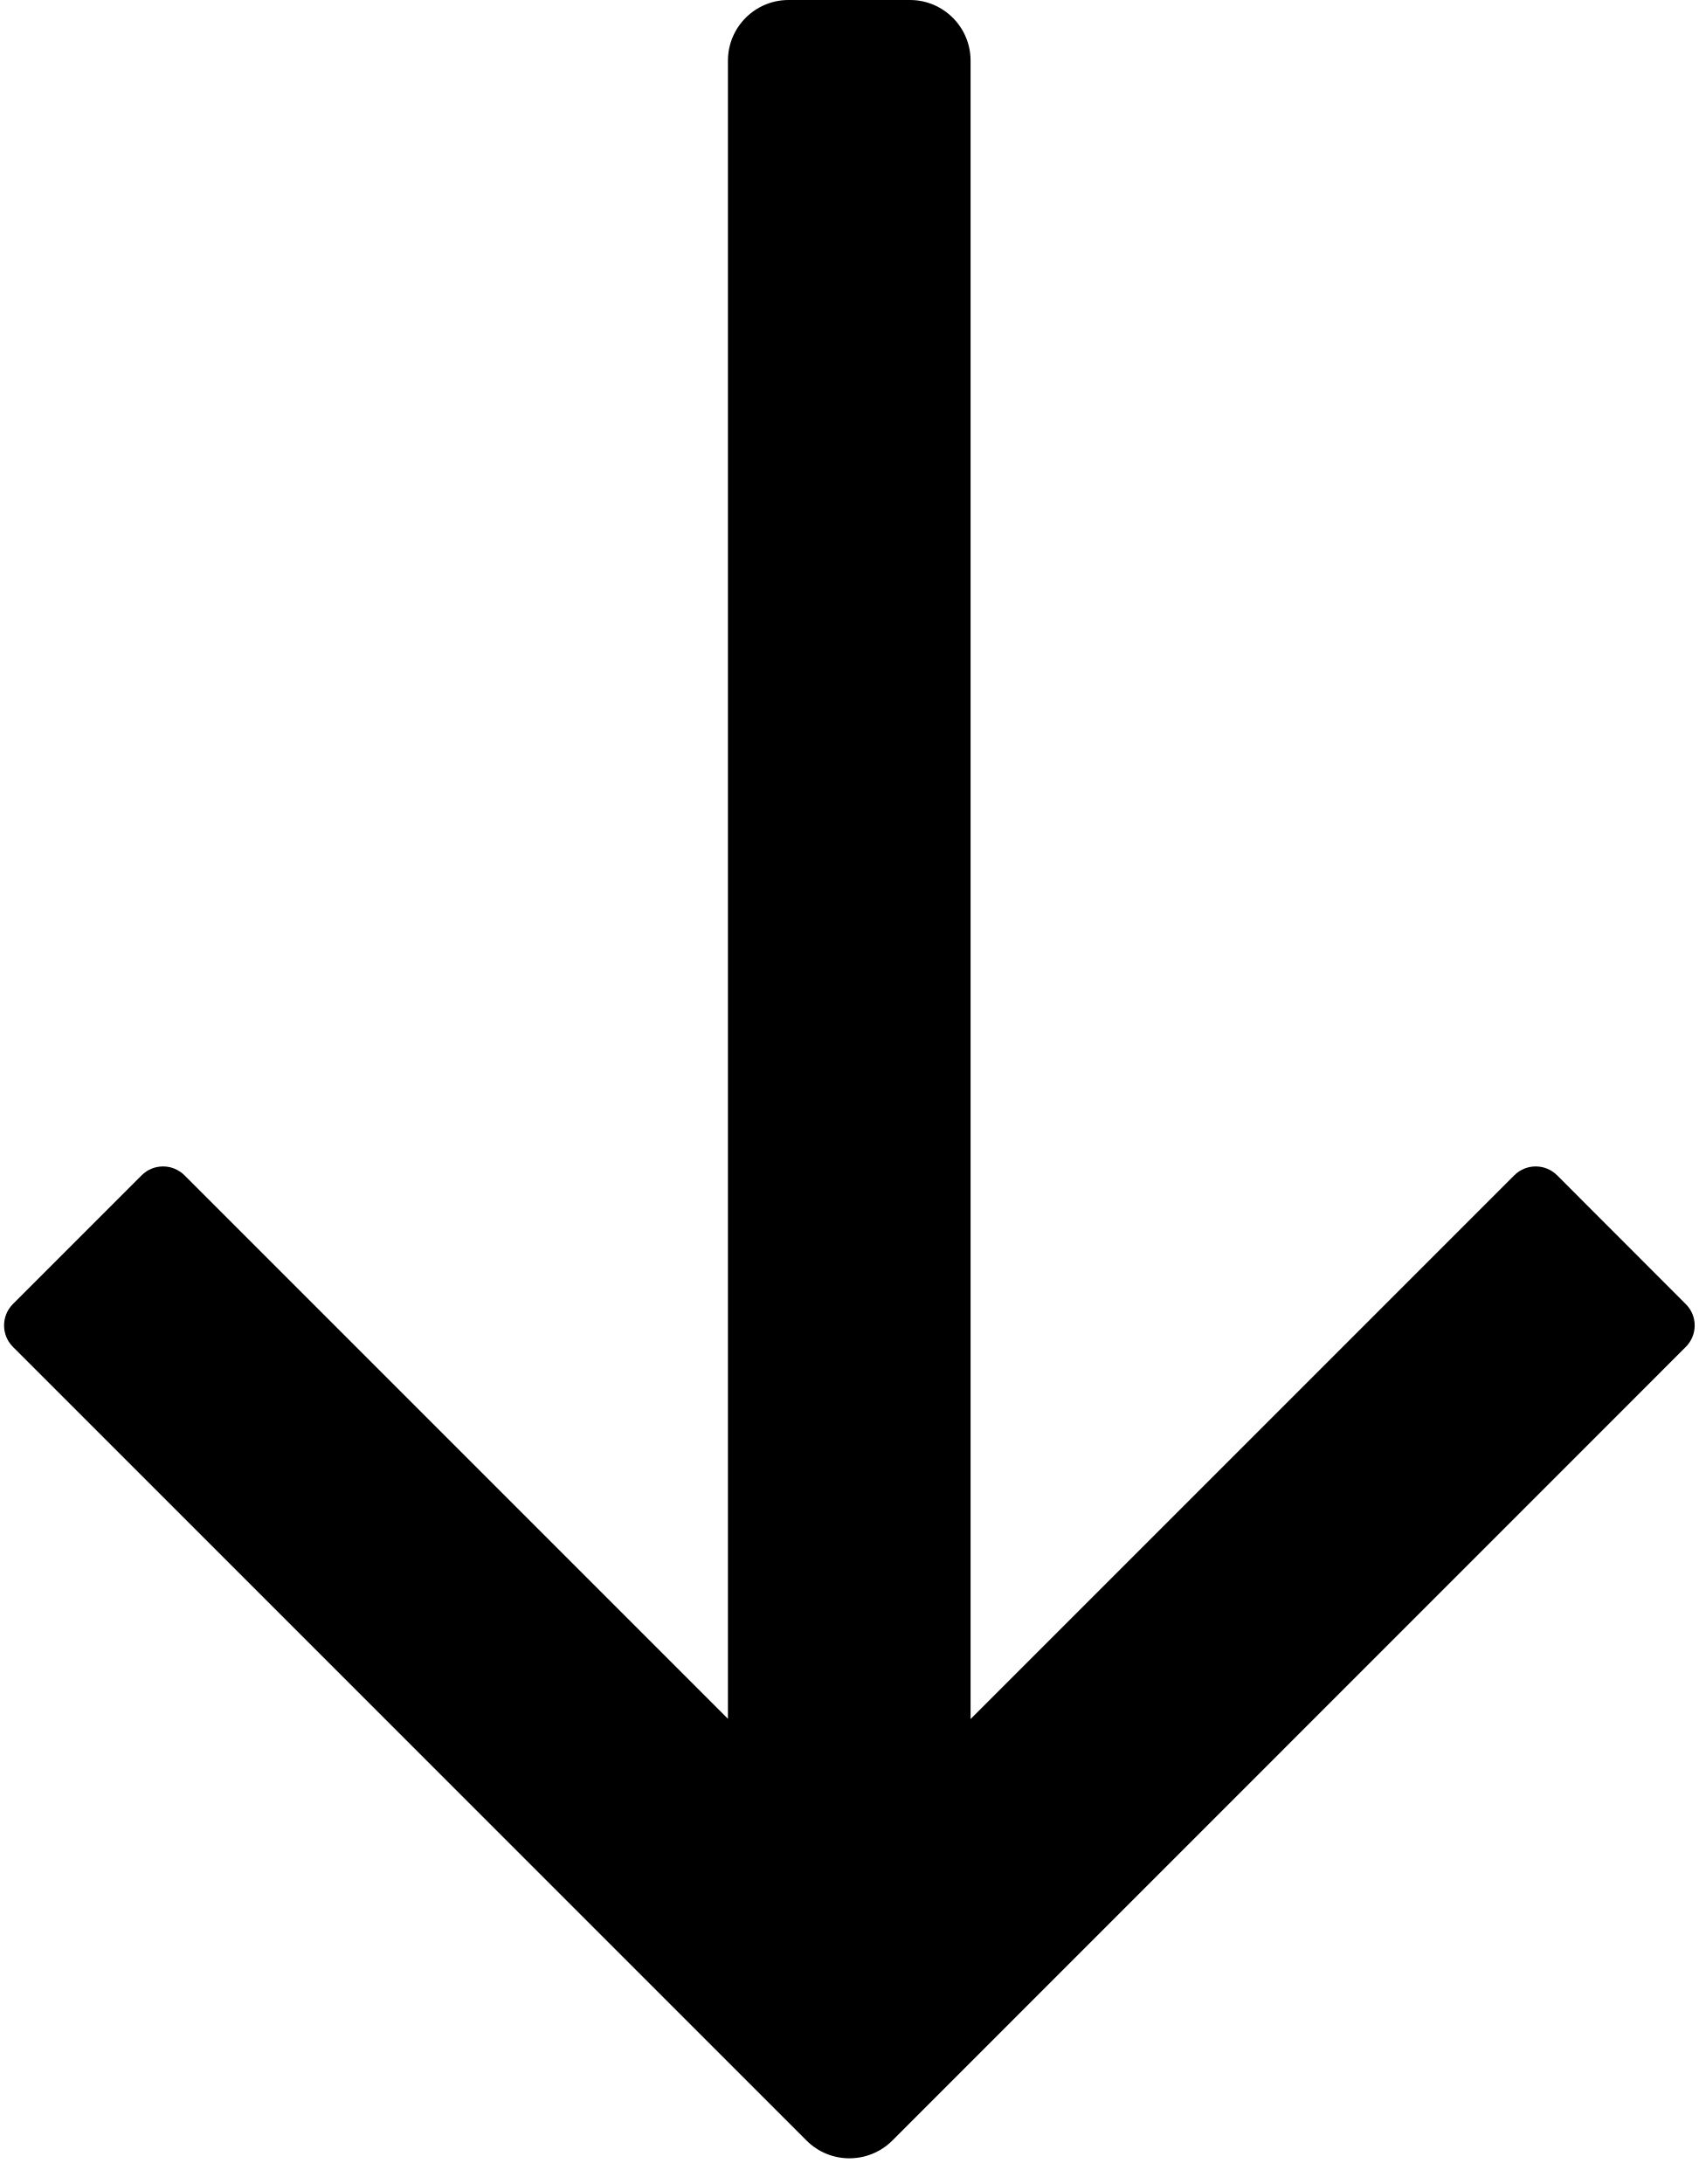
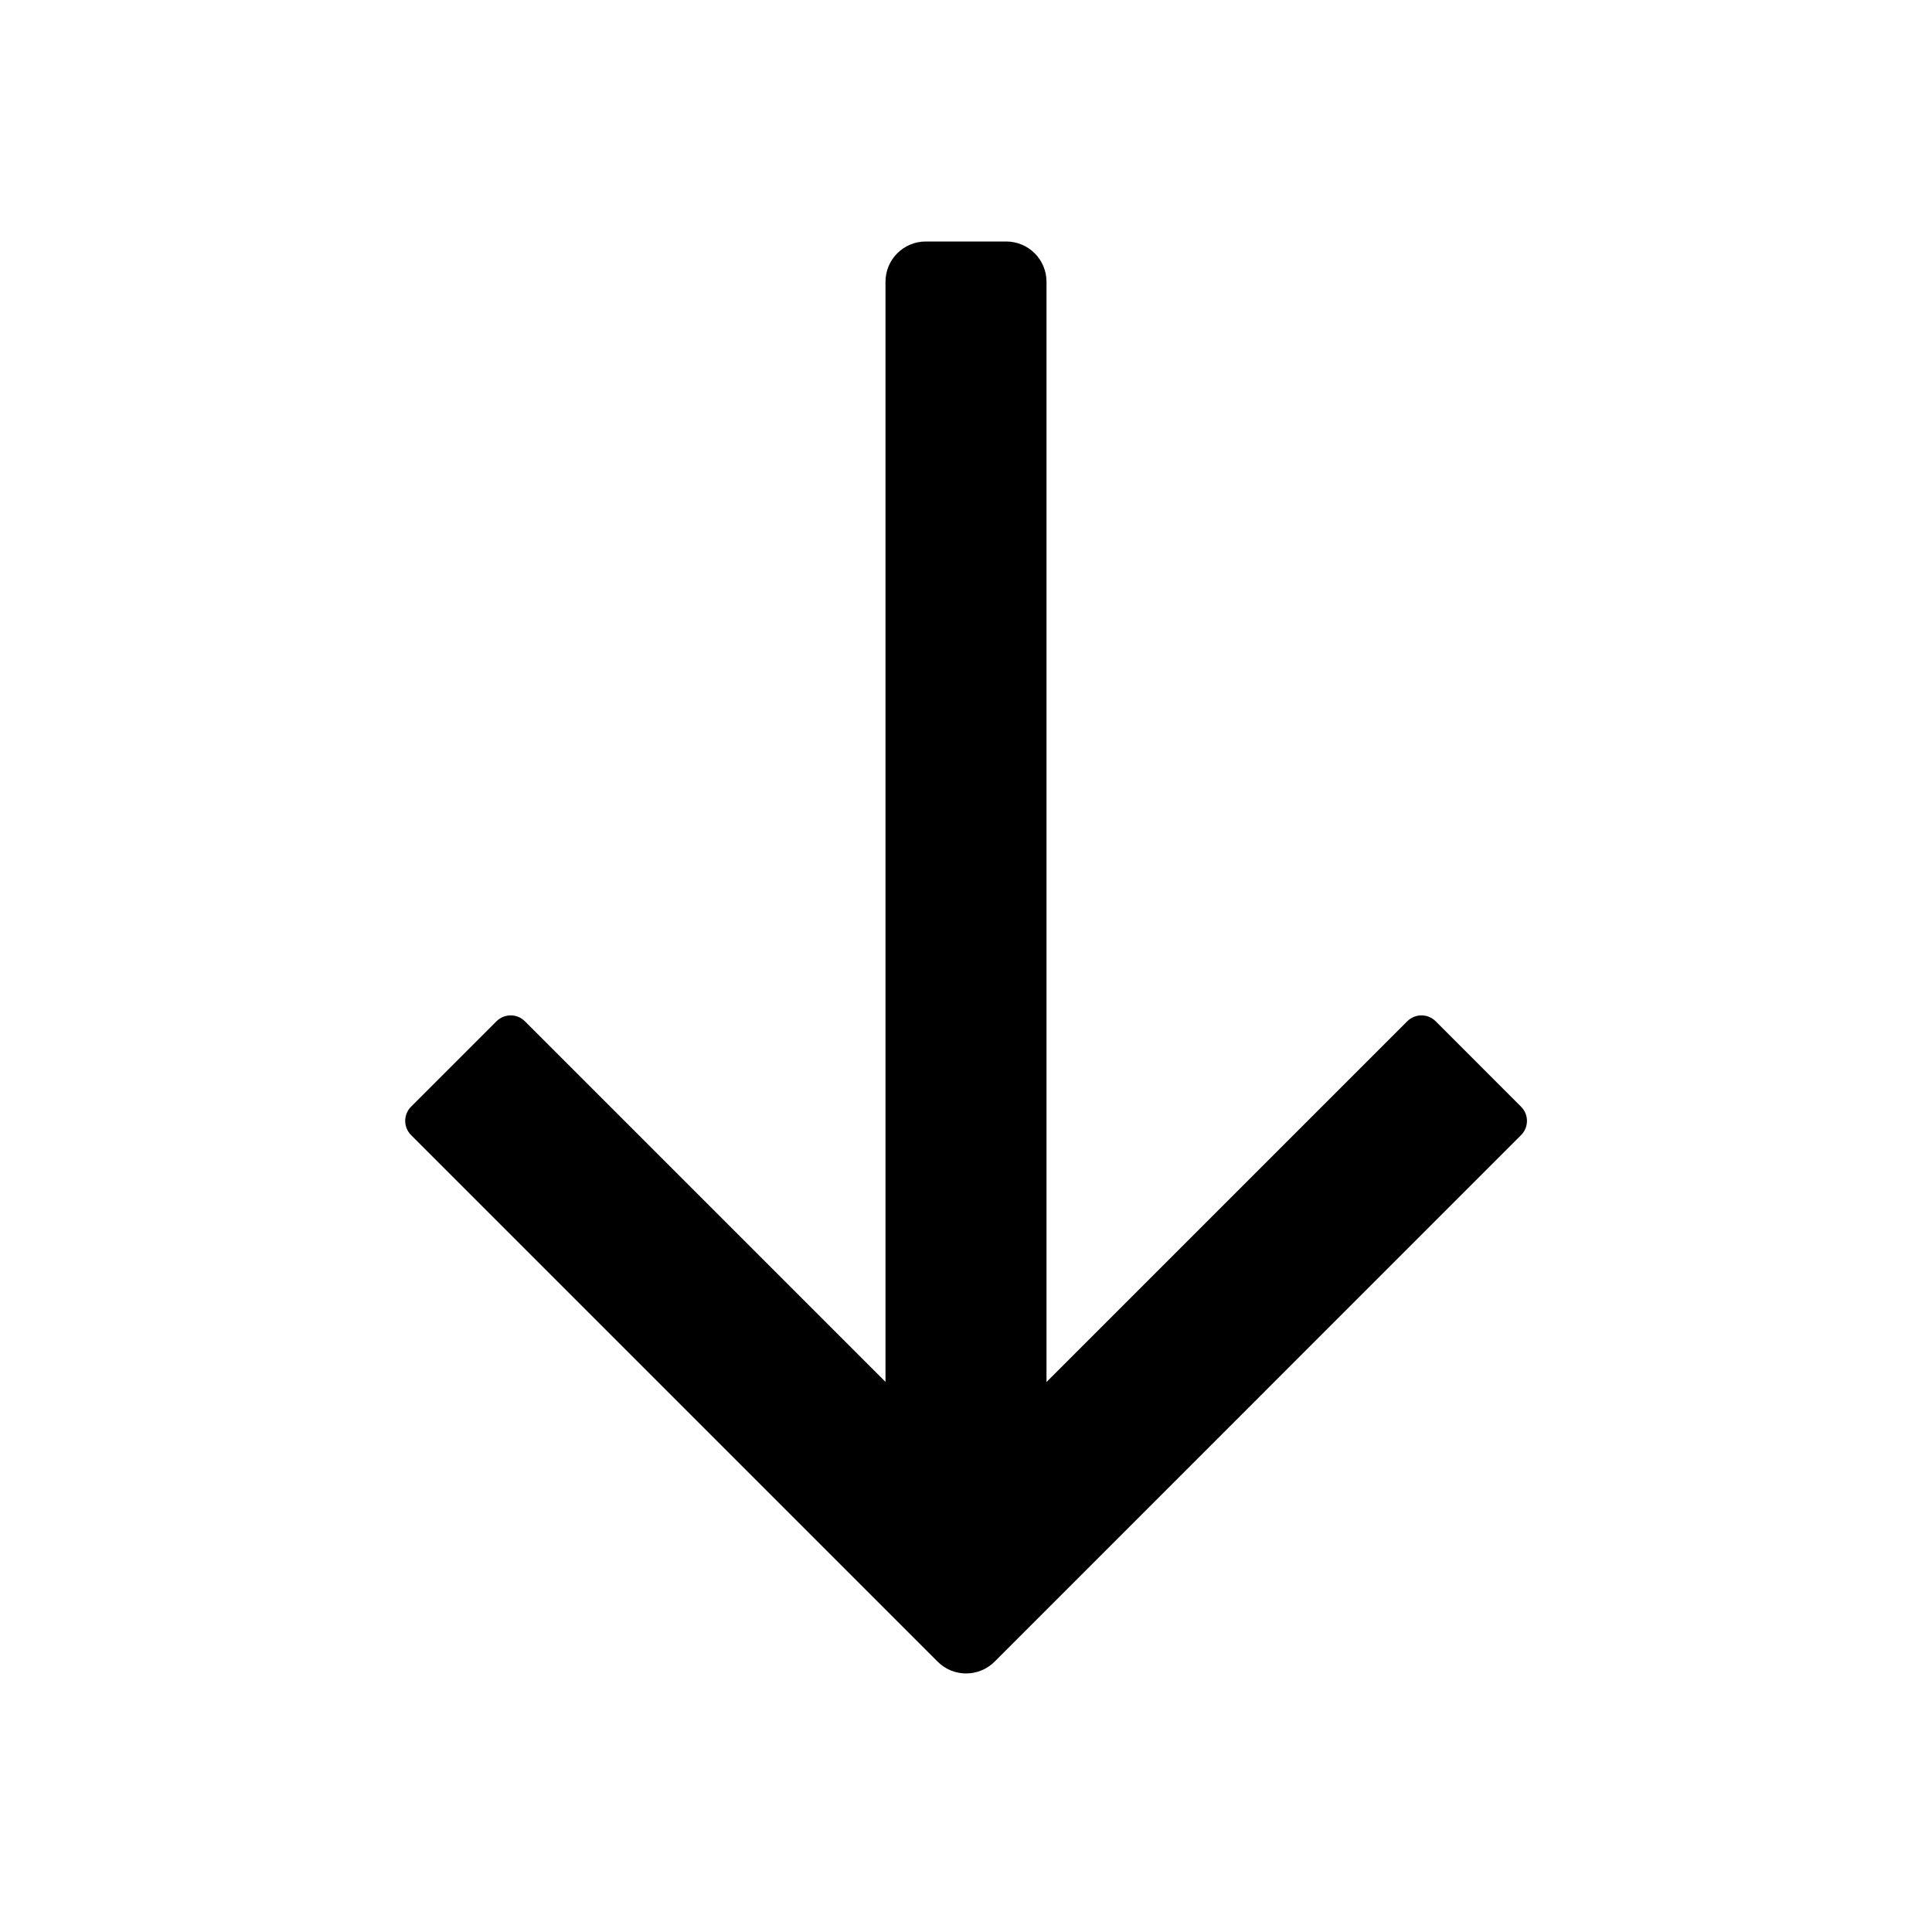
- <svg xmlns="http://www.w3.org/2000/svg" aria-label="arrow pointing down" viewBox="0 0 14 18">
-   <path d="M6.5 0C6.224 0 6 0.224 6 0.5V14.166L1.521 9.687C1.423 9.589 1.265 9.589 1.167 9.687L0.107 10.747C0.009 10.845 0.009 11.003 0.107 11.101L6.648 17.642C6.843 17.837 7.159 17.837 7.355 17.642L13.895 11.101C13.993 11.003 13.993 10.845 13.895 10.748L12.835 9.687C12.737 9.589 12.579 9.589 12.481 9.687L8 14.168V0.5C8 0.224 7.776 0 7.5 0H6.5Z" />
+ <svg xmlns="http://www.w3.org/2000/svg" aria-label="arrow pointing down" viewBox="0 0 24 24">
+   <path d="M11.5 3C11.224 3 11 3.224 11 3.5V17.166L6.521 12.687C6.423 12.589 6.265 12.589 6.167 12.687L5.107 13.747C5.009 13.845 5.009 14.003 5.107 14.101L11.648 20.642C11.843 20.837 12.159 20.837 12.355 20.642L18.895 14.101C18.993 14.003 18.993 13.845 18.895 13.748L17.835 12.687C17.737 12.589 17.579 12.589 17.481 12.687L13 17.168V3.5C13 3.224 12.776 3 12.5 3H11.5Z" />
</svg>
